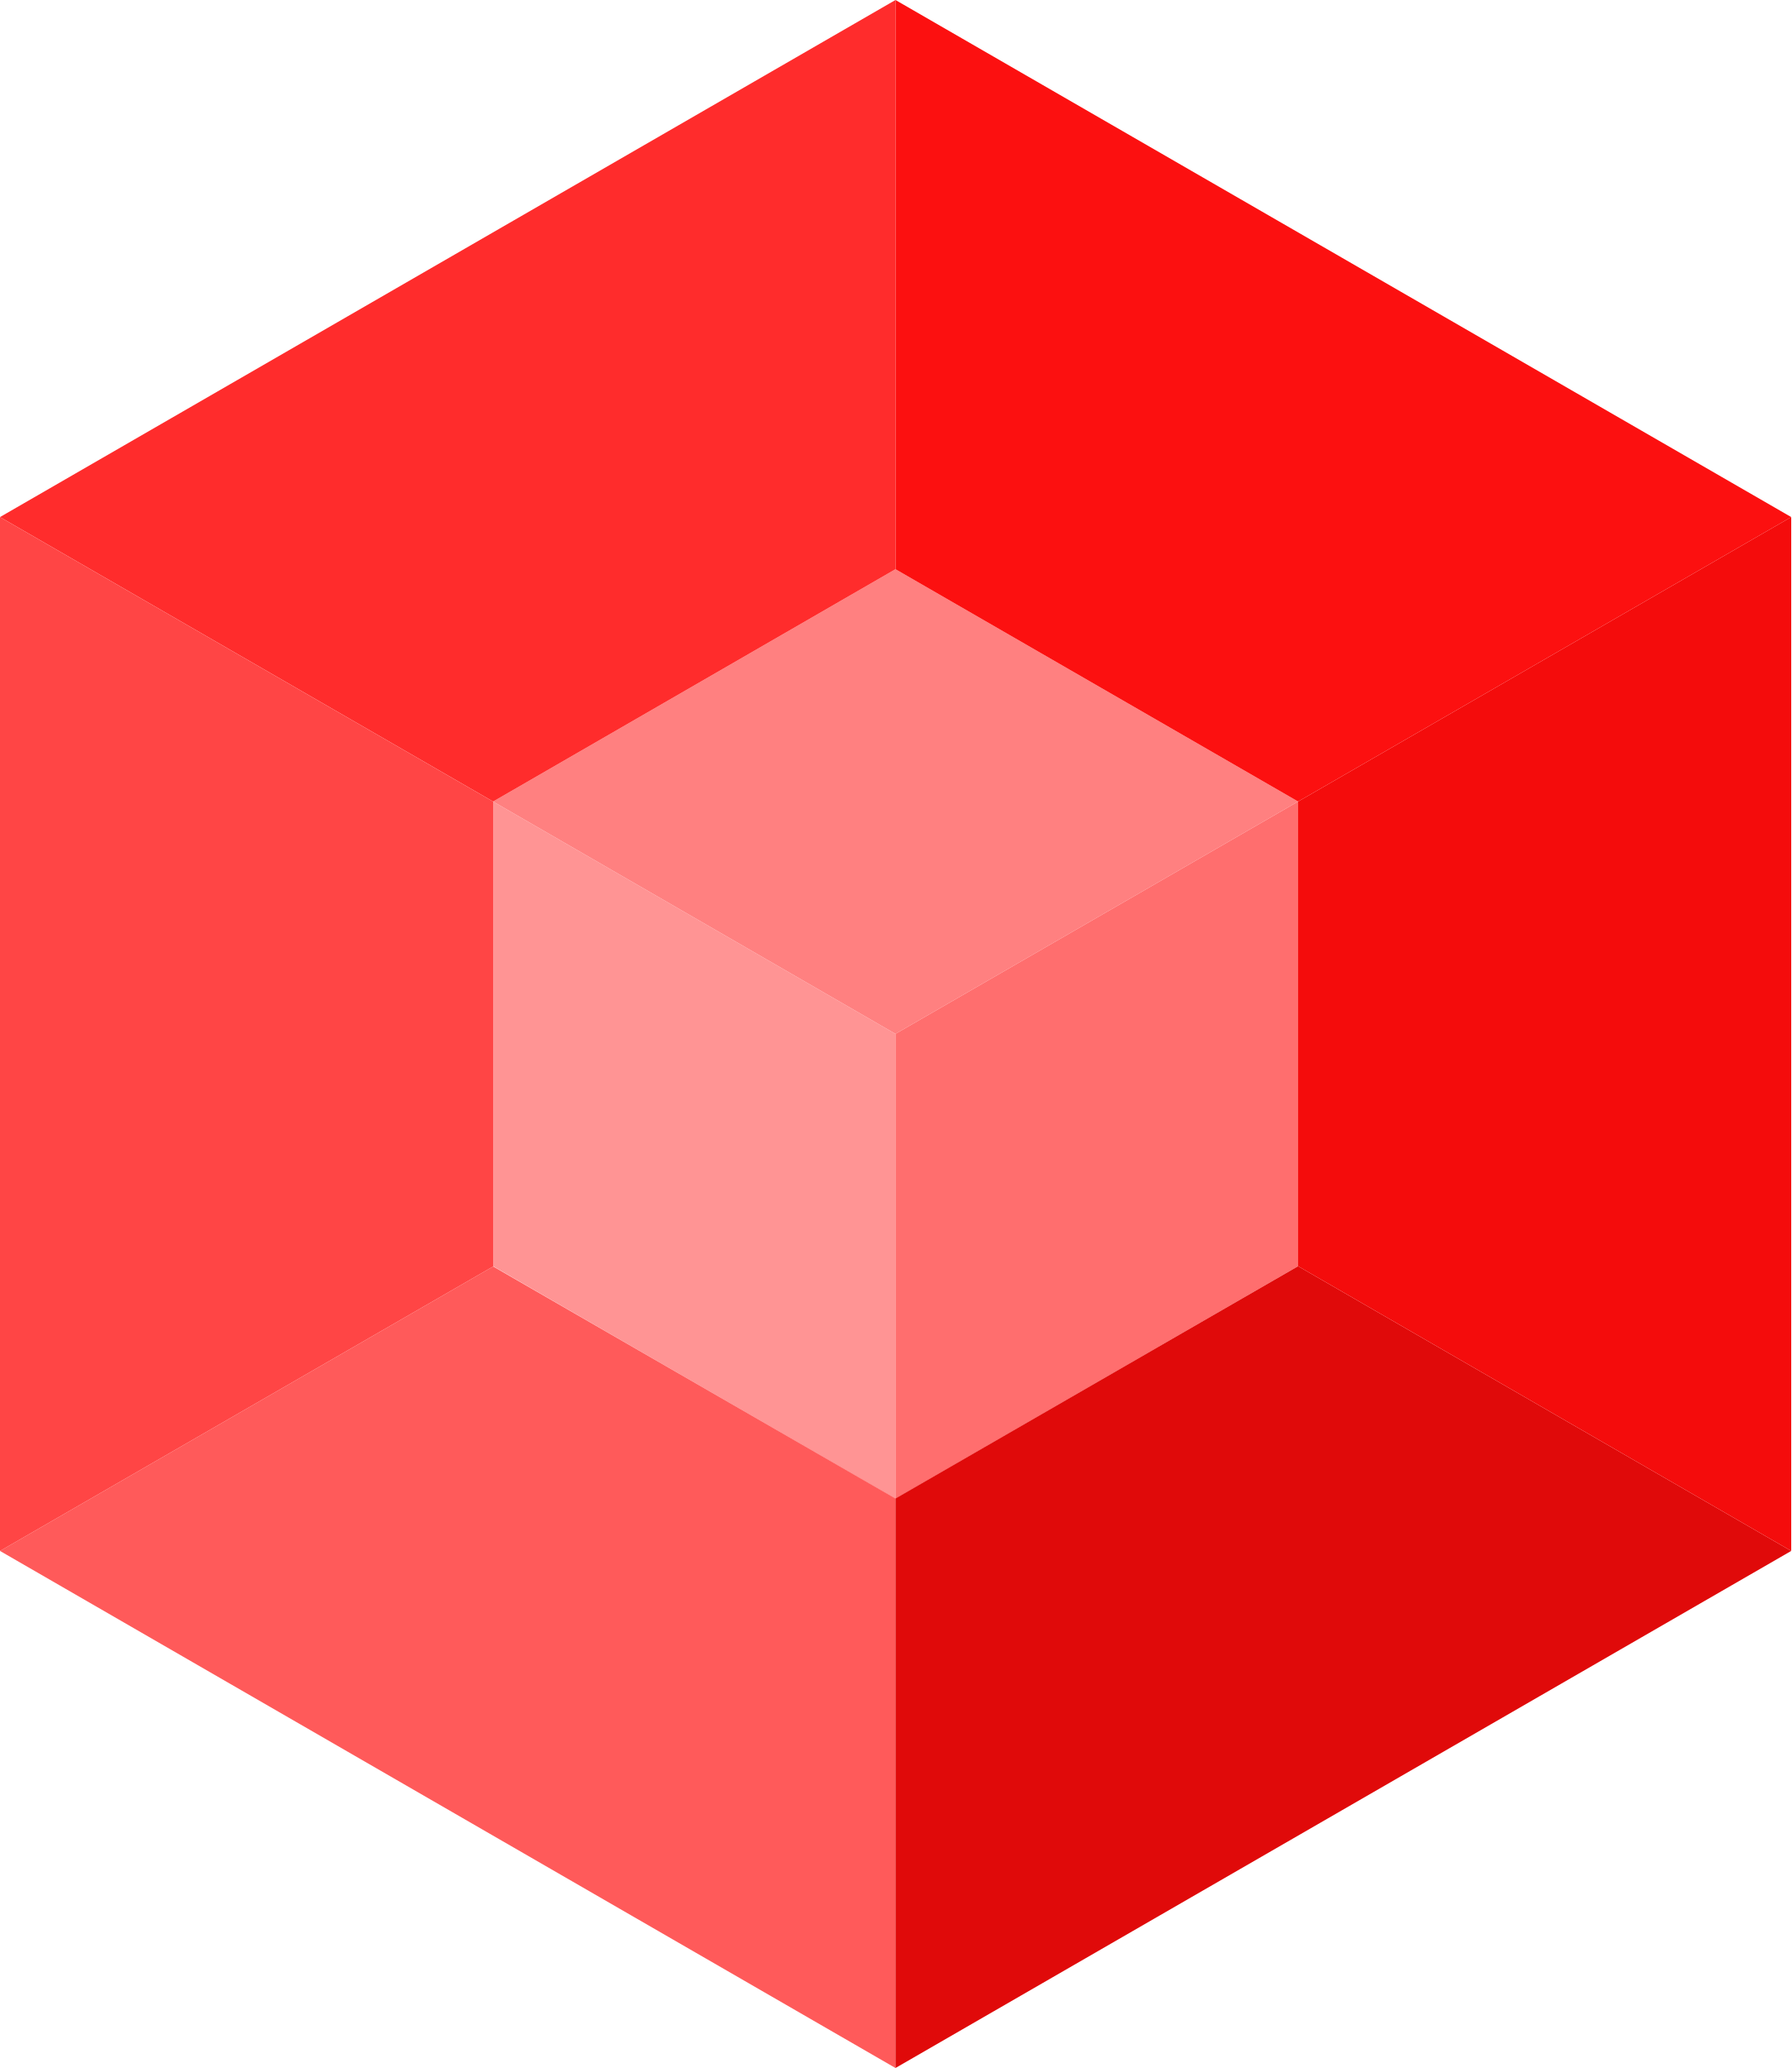
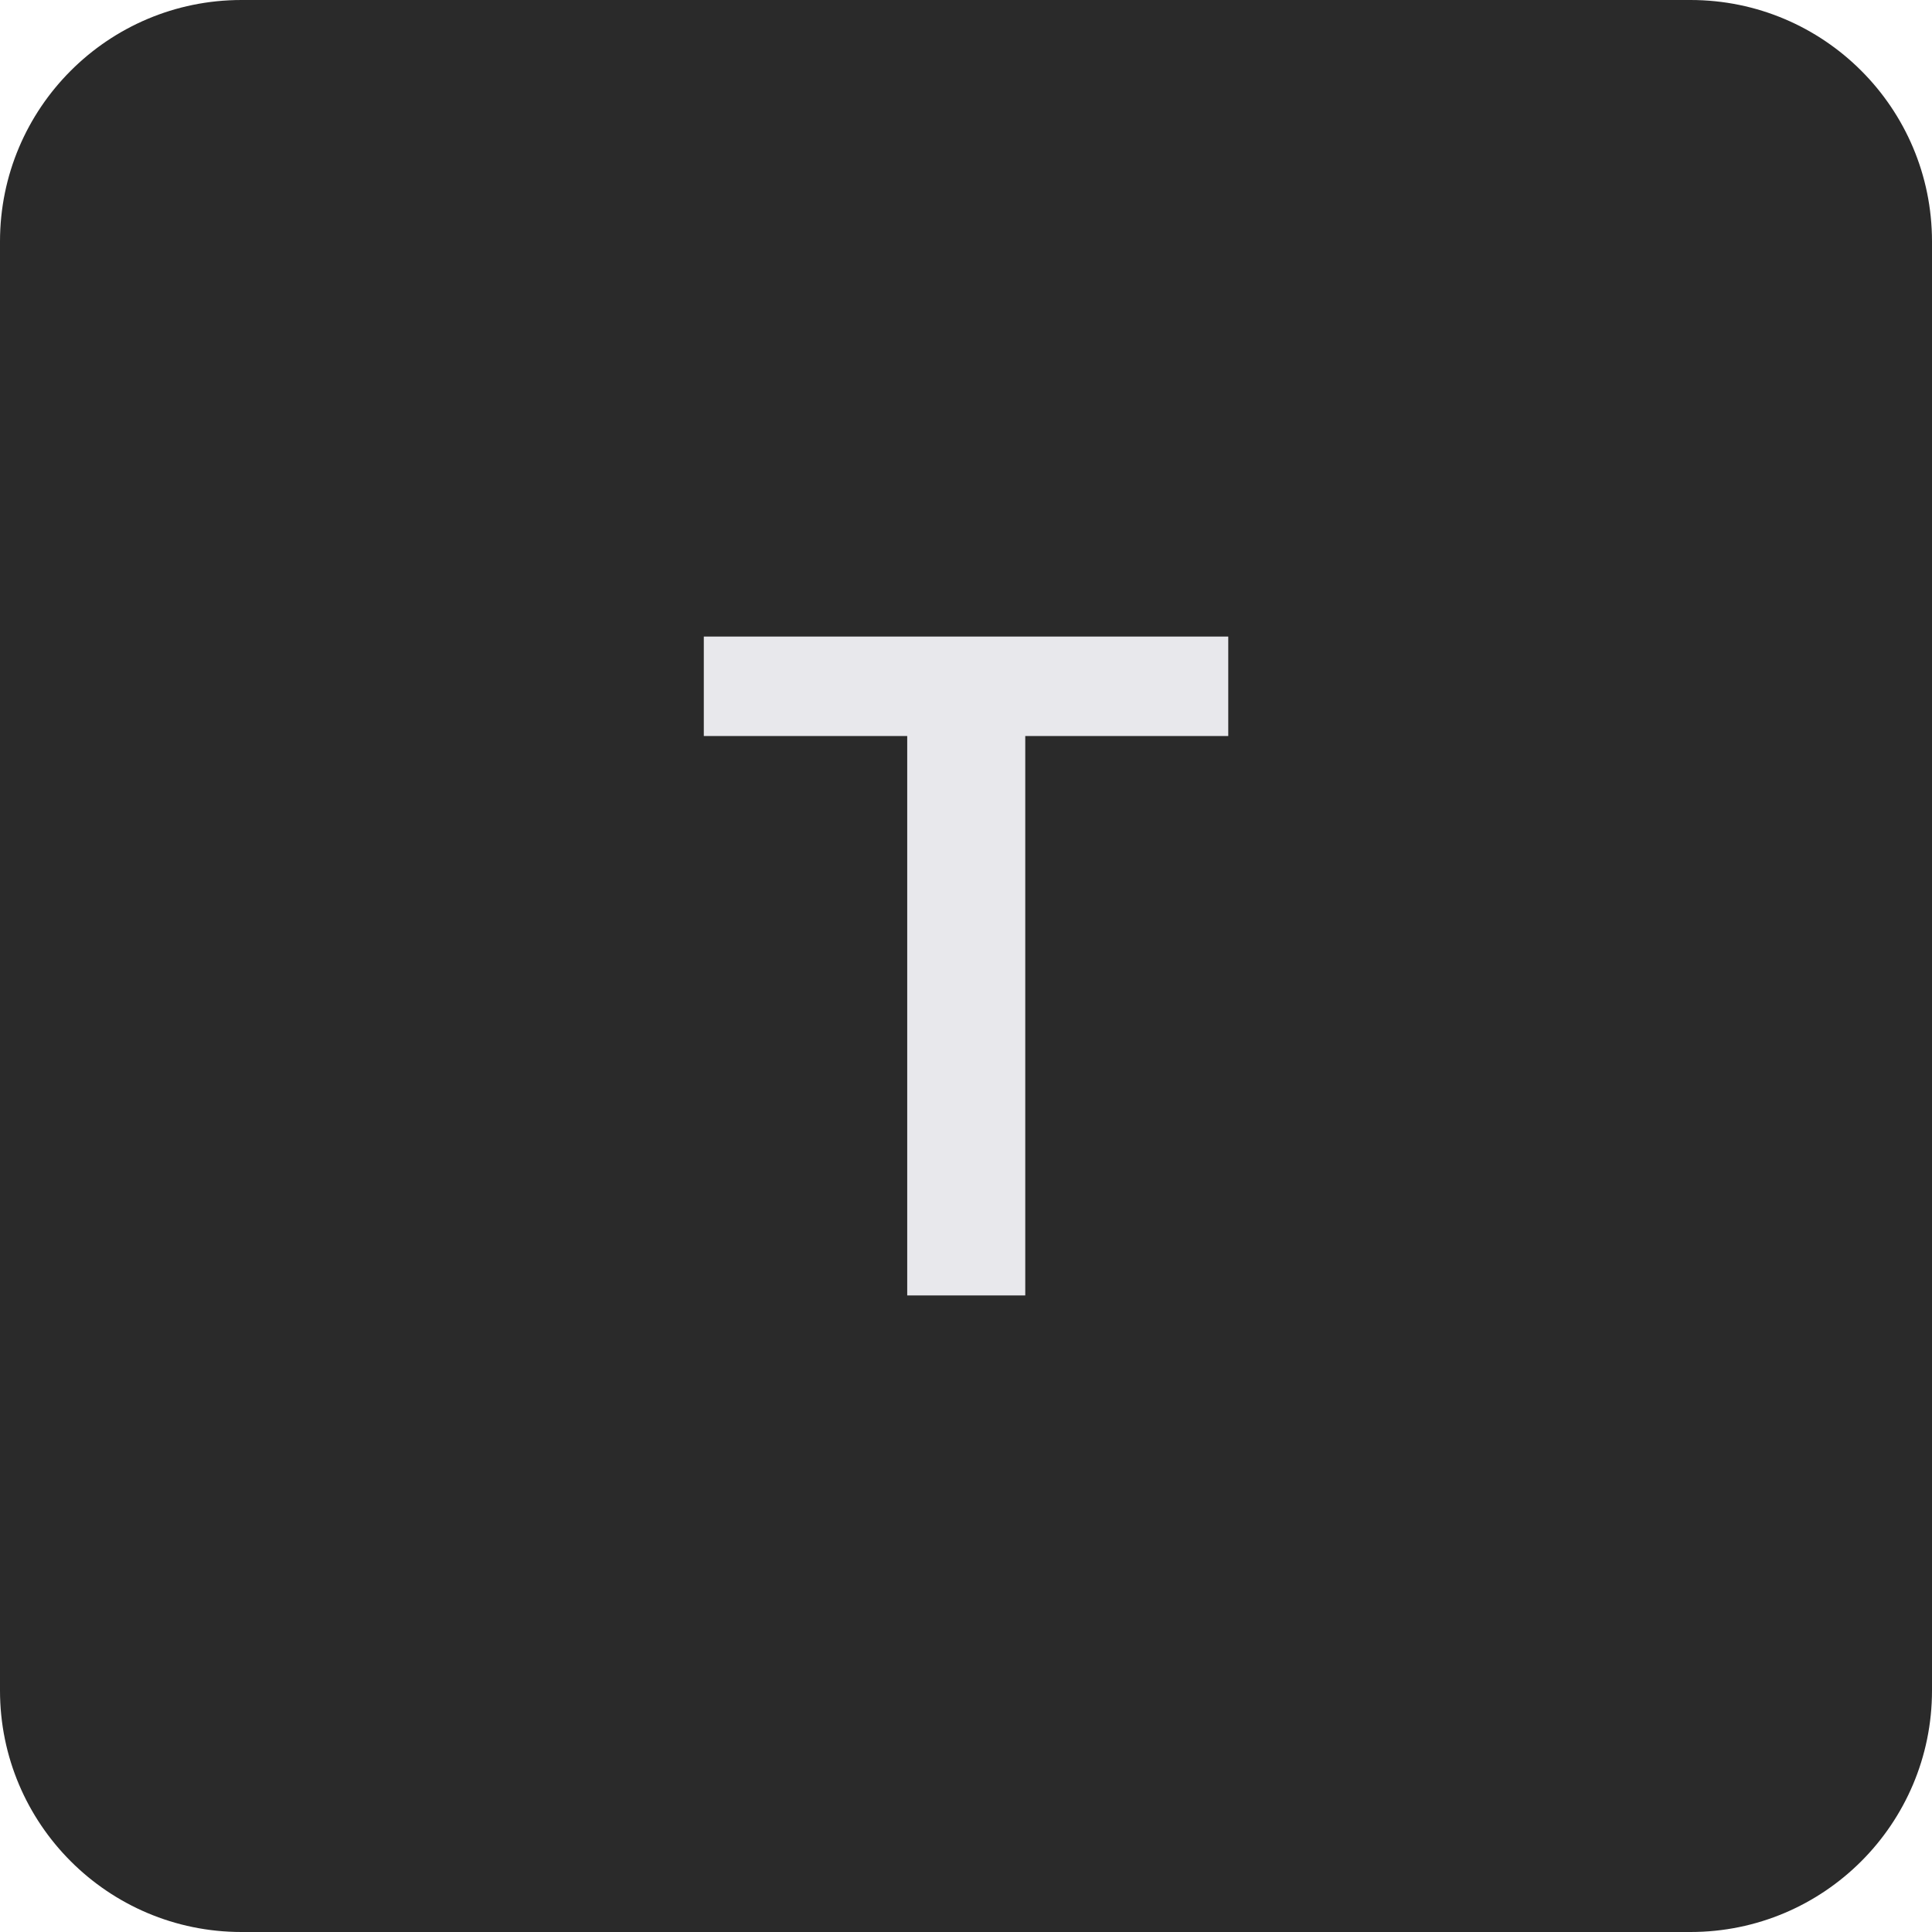
- <svg xmlns="http://www.w3.org/2000/svg" id="Layer_2" viewBox="0 0 70.07 80.91">
-   <g id="Layer_1-2">
-     <polygon points="19.29 31.36 19.29 49.54 35.03 58.64 35.03 40.45 19.29 31.36" style="fill:#ff9494;" />
-     <polygon points="35.03 22.27 35.03 22.27 19.29 31.36 35.03 40.45 50.78 31.36 35.03 22.27" style="fill:#ff8080;" />
-     <polygon points="50.78 31.36 35.03 40.45 35.03 58.64 35.03 58.64 50.78 49.54 50.78 31.36" style="fill:#ff6e6e;" />
-     <polygon points="50.78 31.36 50.78 31.36 70.07 20.23 35.03 0 35.03 22.27 50.78 31.36" style="fill:#fc1010;" />
-     <polygon points="19.29 31.36 35.03 22.27 35.03 0 0 20.23 19.29 31.36 19.29 31.36" style="fill:#ff2c2c;" />
-     <polygon points="19.29 49.55 0 60.68 35.03 80.91 35.03 58.63 19.29 49.55" style="fill:#ff5a5a;" />
-     <polygon points="50.78 49.54 35.03 58.63 35.03 58.63 35.03 80.91 70.07 60.68 50.78 49.54" style="fill:#e00a0a;" />
-     <polygon points="70.07 60.68 70.07 20.23 70.07 20.23 50.78 31.36 50.78 49.54 50.78 49.54 70.07 60.68 70.07 60.68" style="fill:#f40c0c;" />
-     <polygon points="19.29 49.54 19.29 31.36 0 20.23 0 60.68 0 60.68 19.29 49.55 19.29 49.54" style="fill:#ff4545;" />
-   </g>
+ <svg xmlns="http://www.w3.org/2000/svg" viewBox="0 0 512 512" width="512" height="512">
+   <rect fill="#2A2A2A" width="512" height="512" rx="64" />
+   <text x="256" y="256" text-anchor="middle" dominant-baseline="central" font-family="system-ui,-apple-system,sans-serif" font-size="240" font-weight="600" fill="#E8E8EC">T</text>
</svg>
